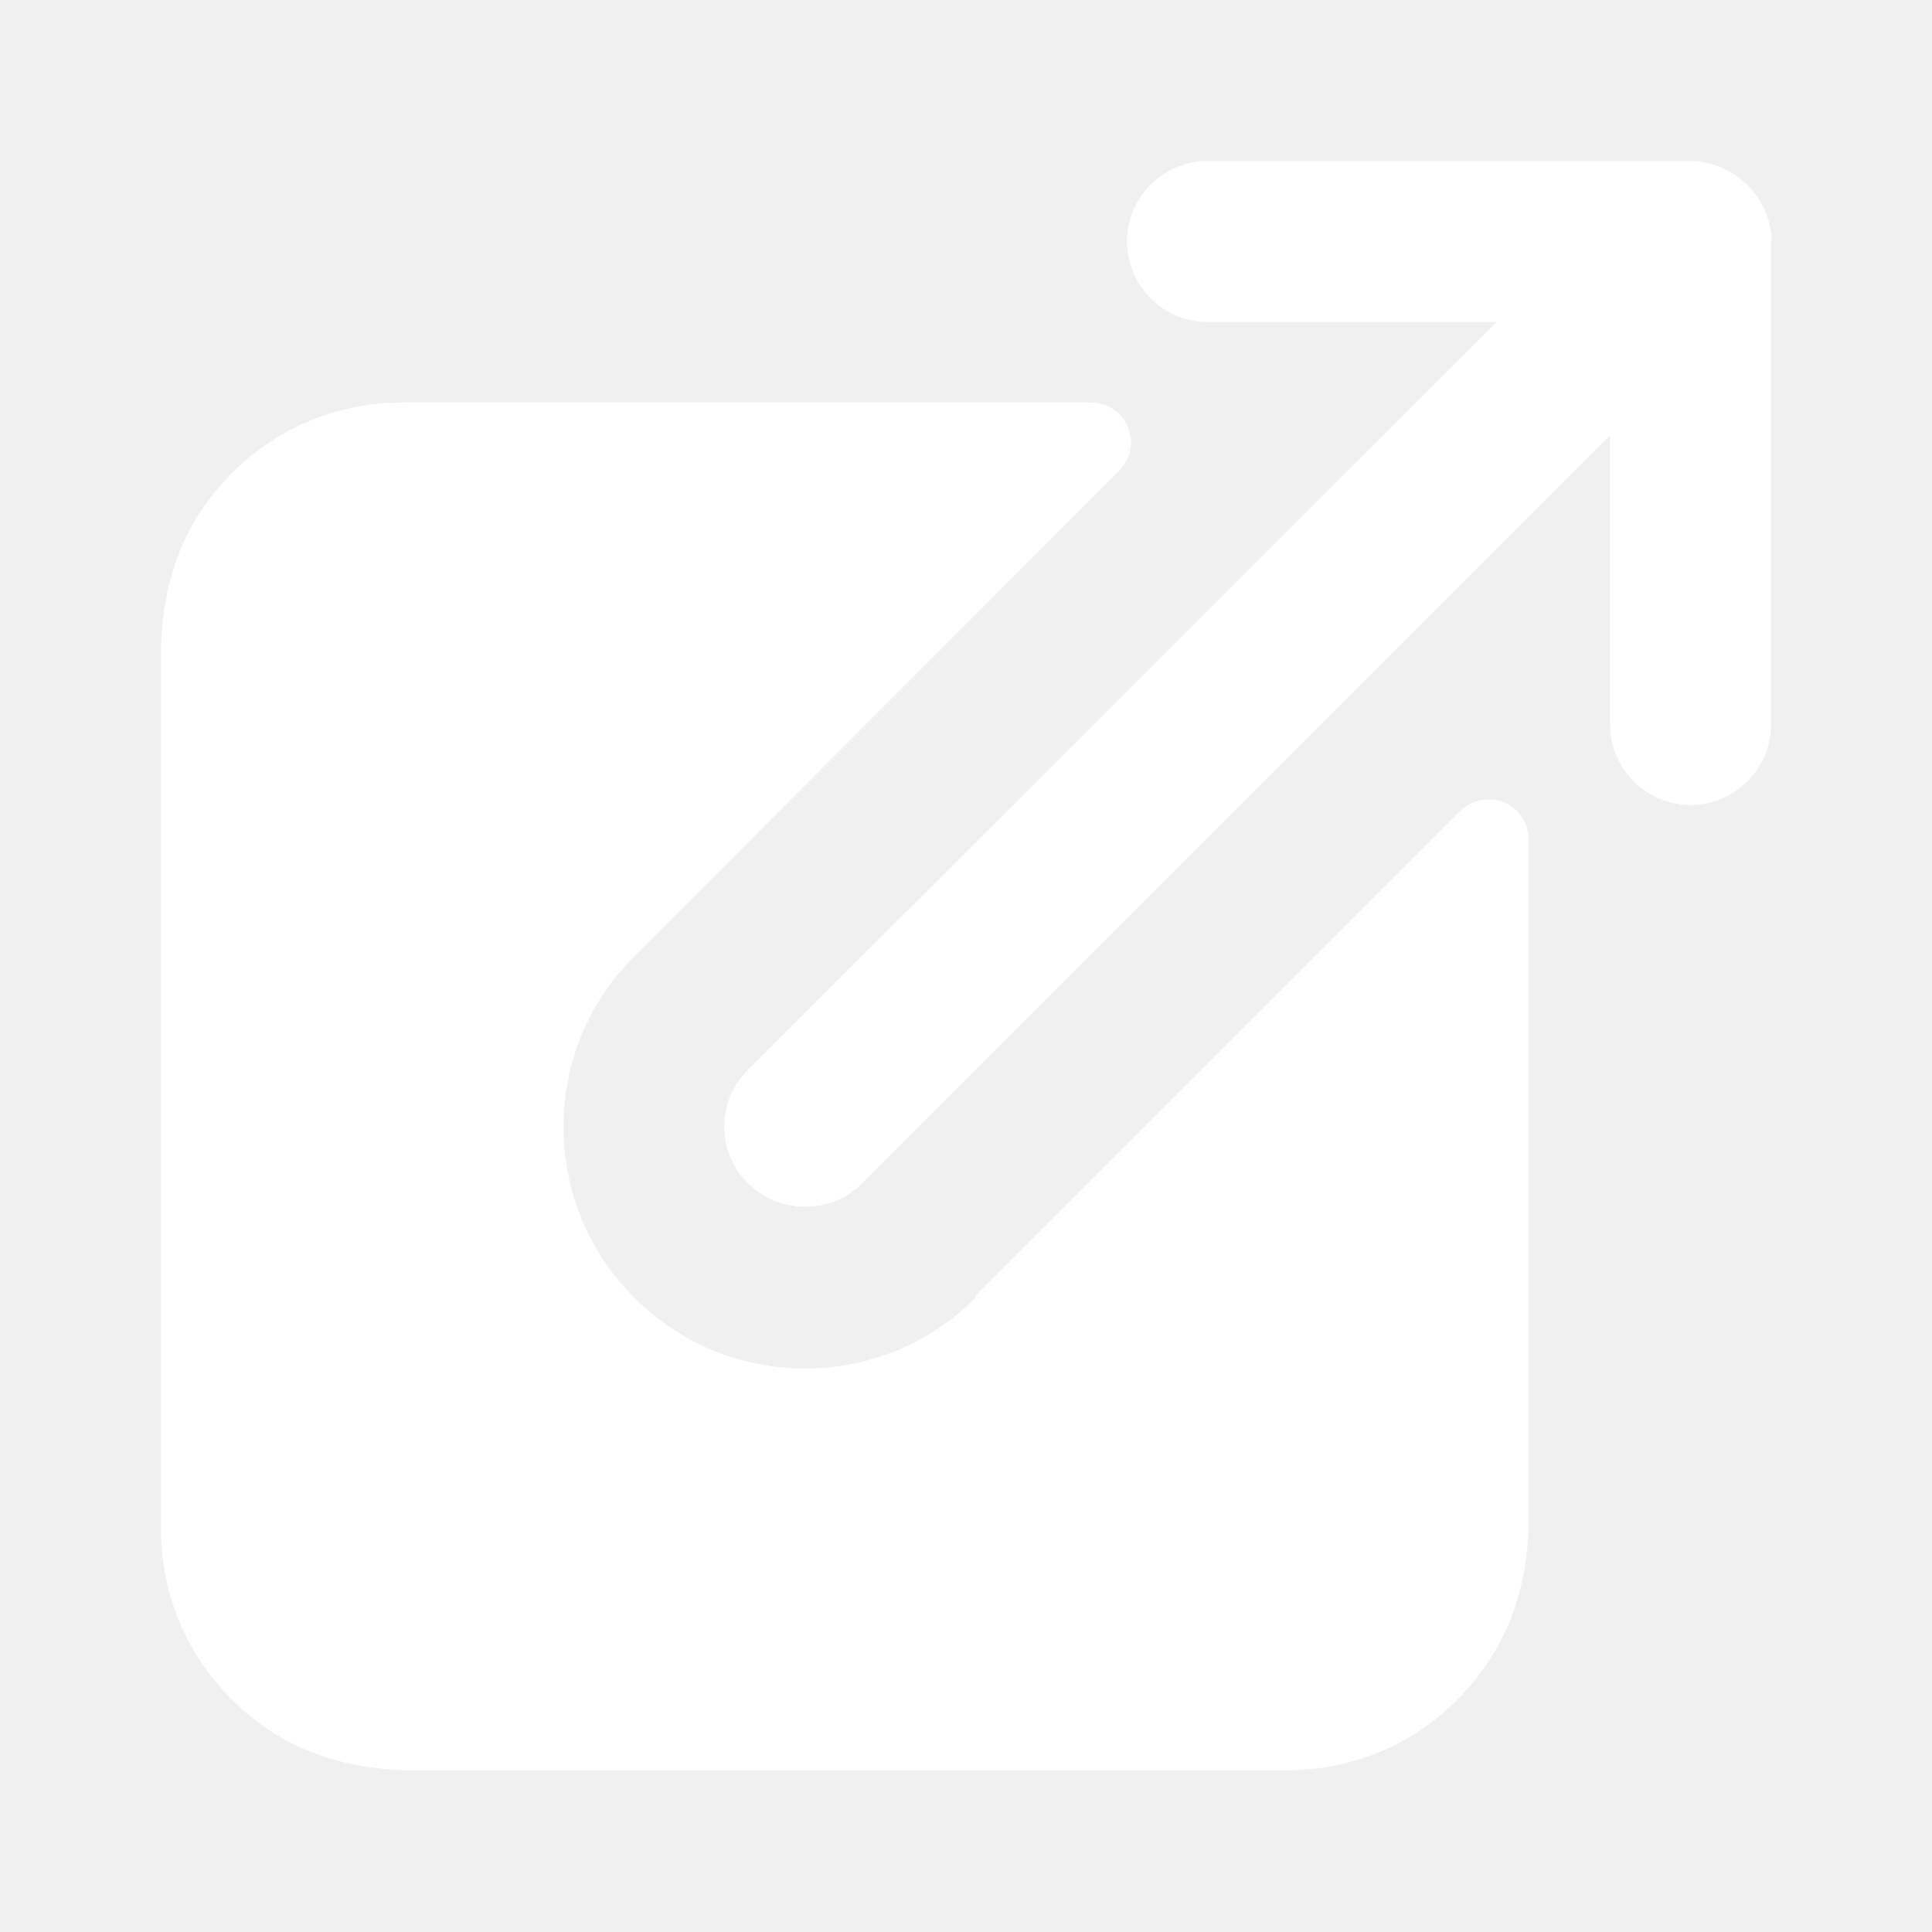
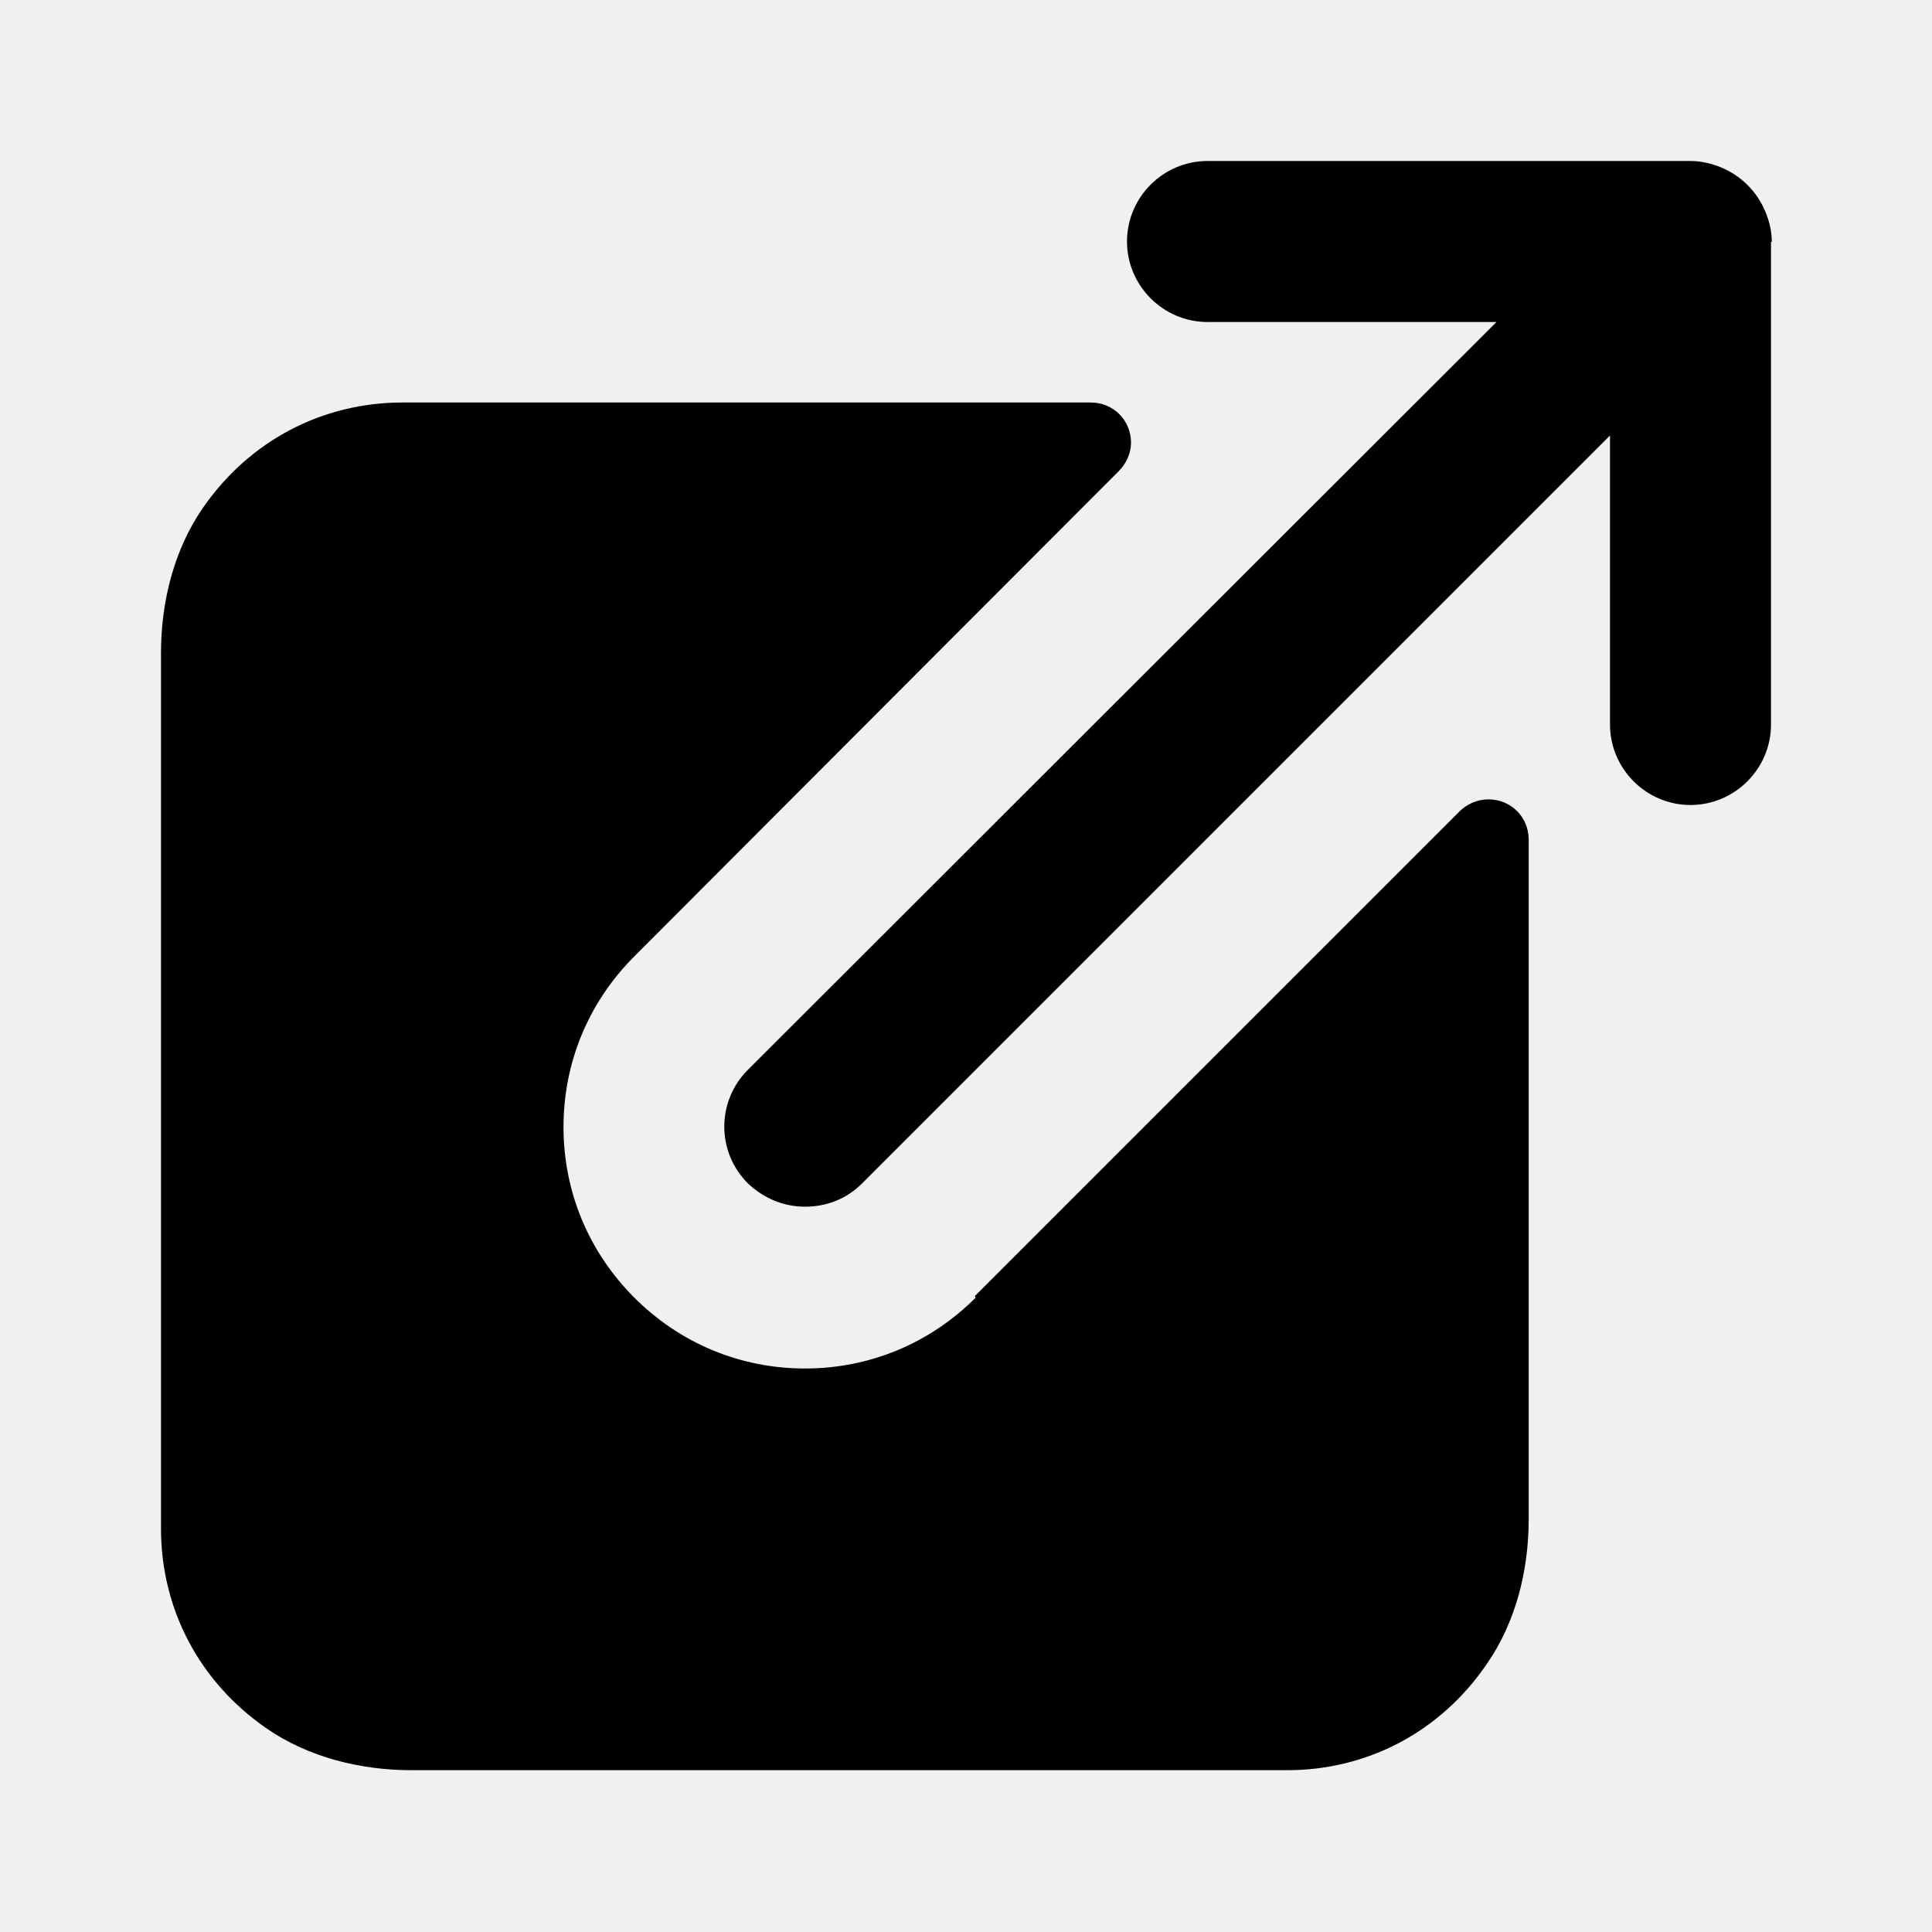
<svg xmlns="http://www.w3.org/2000/svg" width="24" height="24" viewBox="0 0 24 24" fill="none">
-   <path d="M22 3V9C22 9.55 21.55 10 21 10C20.45 10 20 9.55 20 9V5.41L10.71 14.7C10.51 14.9 10.26 14.99 10 14.99C9.74 14.99 9.49 14.89 9.29 14.7C8.9 14.31 8.9 13.68 9.29 13.29L18.59 4H15C14.45 4 14 3.55 14 3C14 2.45 14.45 2 15 2H21C21.13 2 21.26 2.03 21.38 2.08C21.5 2.13 21.61 2.2 21.71 2.3C21.81 2.4 21.88 2.51 21.93 2.63C21.98 2.75 22.01 2.87 22.01 3.01L22 3ZM12.12 16.12C11.55 16.69 10.8 17 10 17C9.2 17 8.45 16.69 7.88 16.12C7.31 15.55 7 14.8 7 14C7 13.2 7.31 12.45 7.88 11.88L13.9 5.85C13.99 5.76 14.05 5.63 14.05 5.5C14.05 5.22 13.83 5 13.55 5H5C4.01 5 3.1 5.47 2.52 6.31C2.16 6.83 2 7.48 2 8.11V18.99C2 19.98 2.47 20.89 3.31 21.47C3.83 21.83 4.48 21.99 5.11 21.99H15.99C16.98 21.99 17.89 21.52 18.47 20.67C18.83 20.15 18.99 19.51 18.99 18.87V10.43C18.99 10.15 18.77 9.93 18.49 9.93C18.35 9.93 18.22 9.99 18.13 10.08L12.11 16.1L12.12 16.12Z" fill="white" />
+   <path d="M22 3V9C22 9.55 21.55 10 21 10C20.45 10 20 9.55 20 9V5.41L10.71 14.7C10.51 14.9 10.26 14.99 10 14.99C9.74 14.99 9.49 14.89 9.29 14.7C8.9 14.31 8.9 13.68 9.29 13.29L18.59 4H15C14.45 4 14 3.55 14 3C14 2.45 14.45 2 15 2H21C21.13 2 21.26 2.03 21.38 2.08C21.5 2.13 21.61 2.2 21.71 2.3C21.81 2.4 21.88 2.51 21.93 2.63C21.98 2.75 22.01 2.87 22.01 3.01L22 3ZM12.12 16.12C11.55 16.69 10.8 17 10 17C9.2 17 8.45 16.69 7.88 16.12C7.31 15.55 7 14.8 7 14C7 13.2 7.31 12.45 7.88 11.88L13.9 5.85C13.99 5.76 14.05 5.63 14.05 5.5C14.05 5.22 13.83 5 13.55 5H5C4.01 5 3.1 5.47 2.52 6.31C2.16 6.83 2 7.48 2 8.11V18.99C2 19.98 2.47 20.89 3.31 21.47C3.83 21.83 4.48 21.99 5.11 21.99H15.99C16.98 21.99 17.89 21.52 18.47 20.67C18.83 20.15 18.99 19.51 18.99 18.87V10.43C18.99 10.15 18.77 9.93 18.49 9.93C18.35 9.93 18.22 9.99 18.13 10.08L12.11 16.1L12.12 16.12Z" fill="currentColor" />
</svg>
